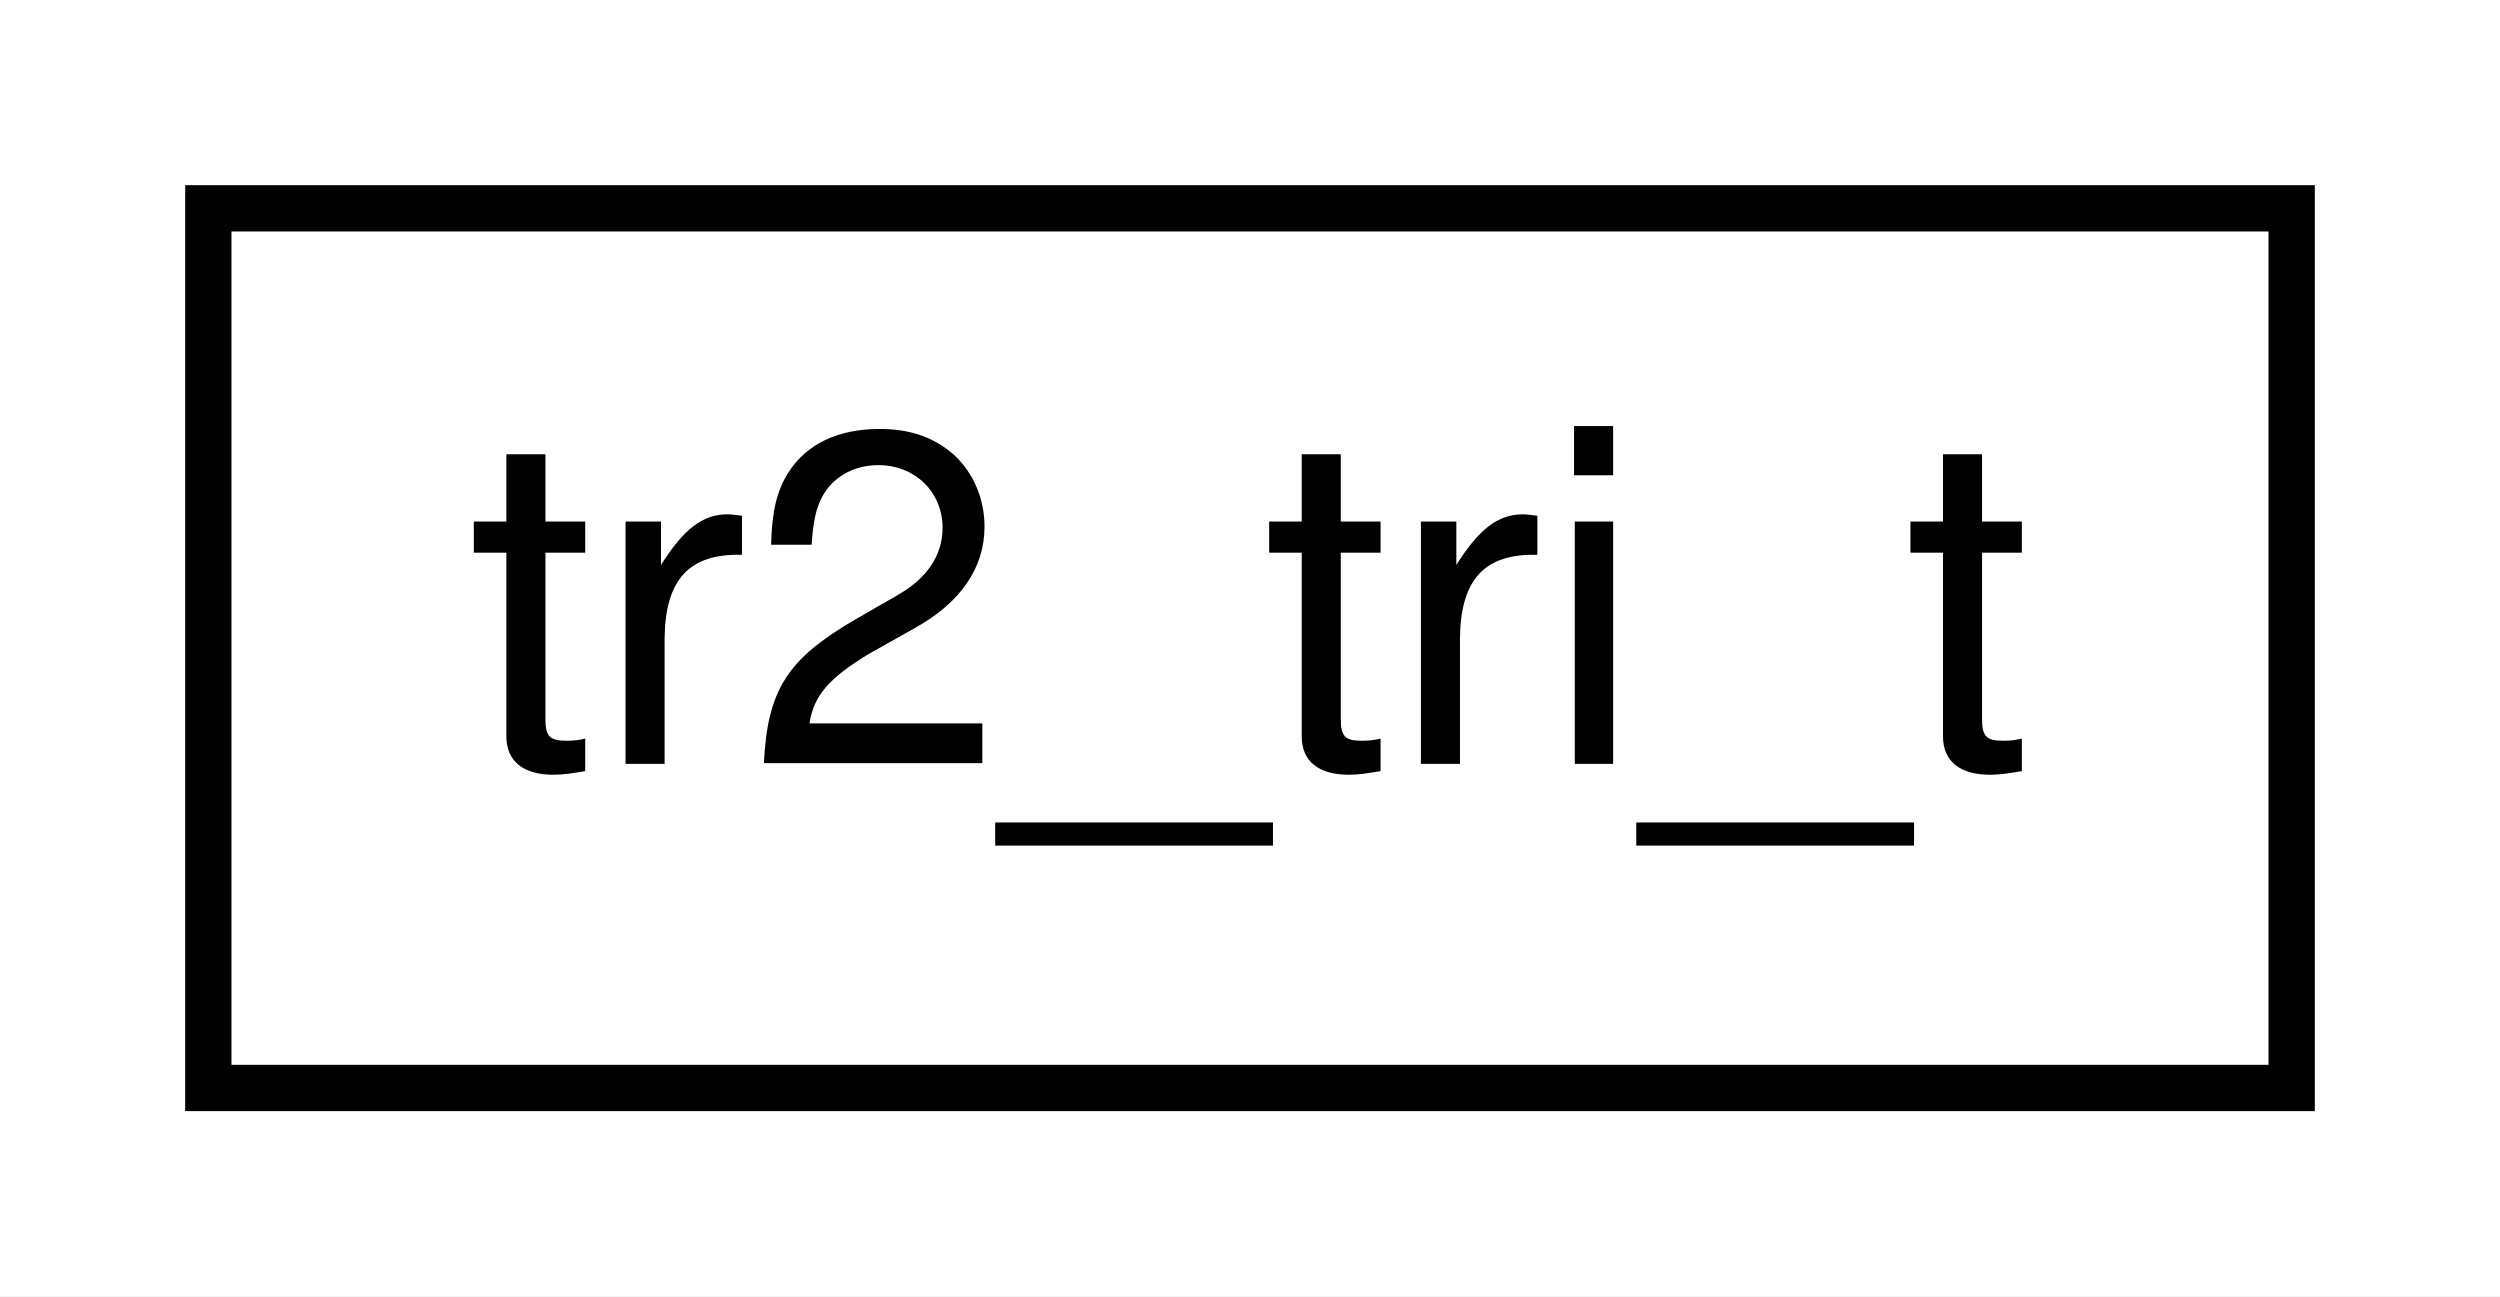
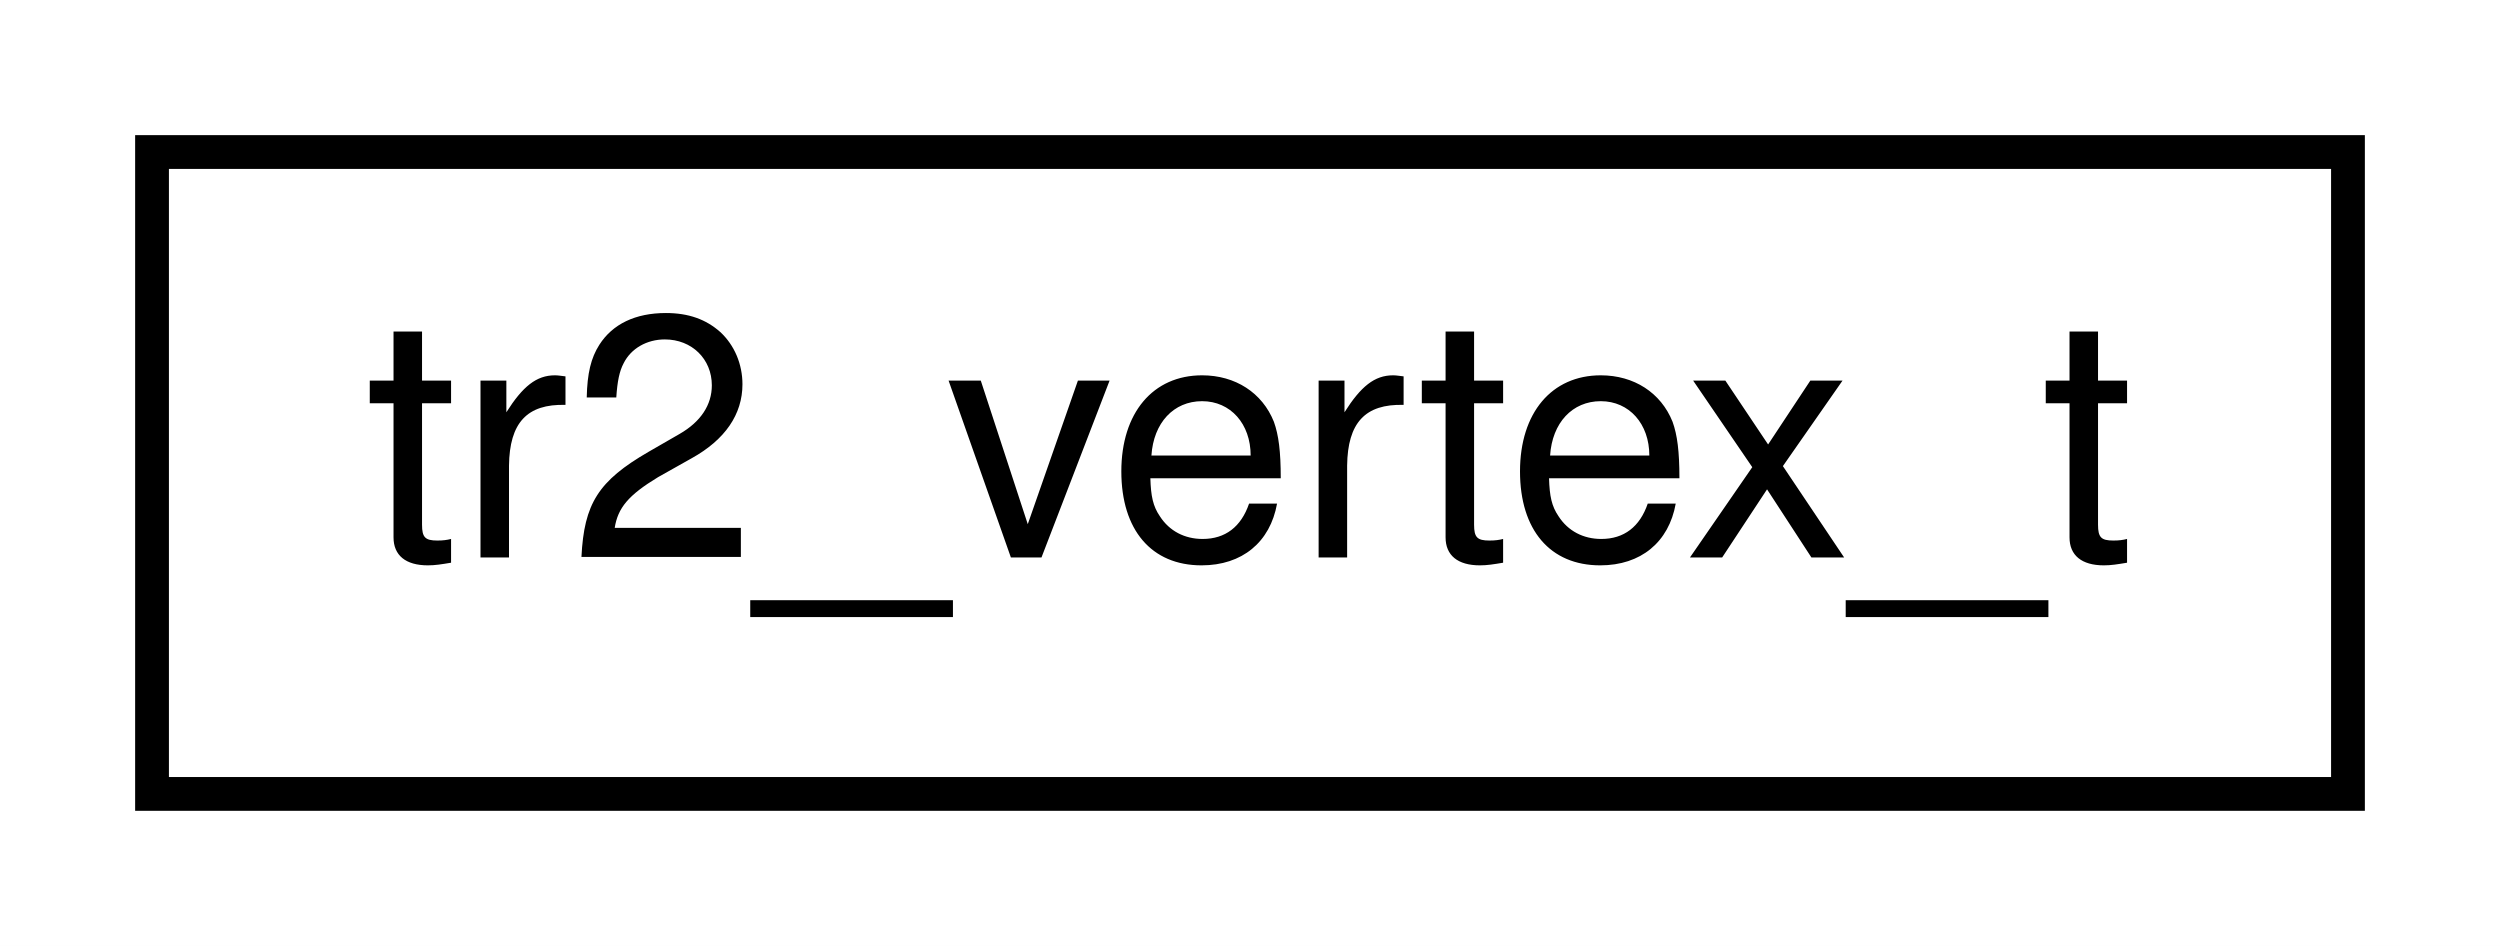
- <svg xmlns="http://www.w3.org/2000/svg" xmlns:xlink="http://www.w3.org/1999/xlink" width="54pt" height="28pt" viewBox="0.00 0.00 54.00 28.00">
+ <svg xmlns="http://www.w3.org/2000/svg" xmlns:xlink="http://www.w3.org/1999/xlink" width="74pt" height="28pt" viewBox="0.00 0.00 74.00 28.00">
  <g id="graph0" class="graph" transform="scale(1 1) rotate(0) translate(4 24)">
-     <polygon fill="white" stroke="none" points="-4,4 -4,-24 50,-24 50,4 -4,4" />
+     <polygon fill="white" stroke="none" points="-4,4 -4,-24 70,-24 70,4 -4,4" />
    <g id="node1" class="node">
      <g id="a_node1">
-         <a xlink:href="_tomb_raider_8h.html#structtr2__tri__t" target="_top" xlink:title="A triangular face definition. ">
-           <polygon fill="white" stroke="black" points="0.5,-0.5 0.5,-19.5 45.5,-19.5 45.5,-0.5 0.5,-0.5" />
-           <text text-anchor="middle" x="23" y="-7.5" font-family="Helvetica,sans-Serif" font-size="10.00">tr2_tri_t</text>
+         <a xlink:href="_tomb_raider_8h.html#structtr2__vertex__t" target="_top" xlink:title="Basic vertex structure. ">
+           <polygon fill="white" stroke="black" points="0.5,-0.5 0.5,-19.5 65.5,-19.5 65.5,-0.5 0.5,-0.5" />
+           <text text-anchor="middle" x="33" y="-7.5" font-family="Helvetica,sans-Serif" font-size="10.00">tr2_vertex_t</text>
        </a>
      </g>
    </g>
  </g>
</svg>
